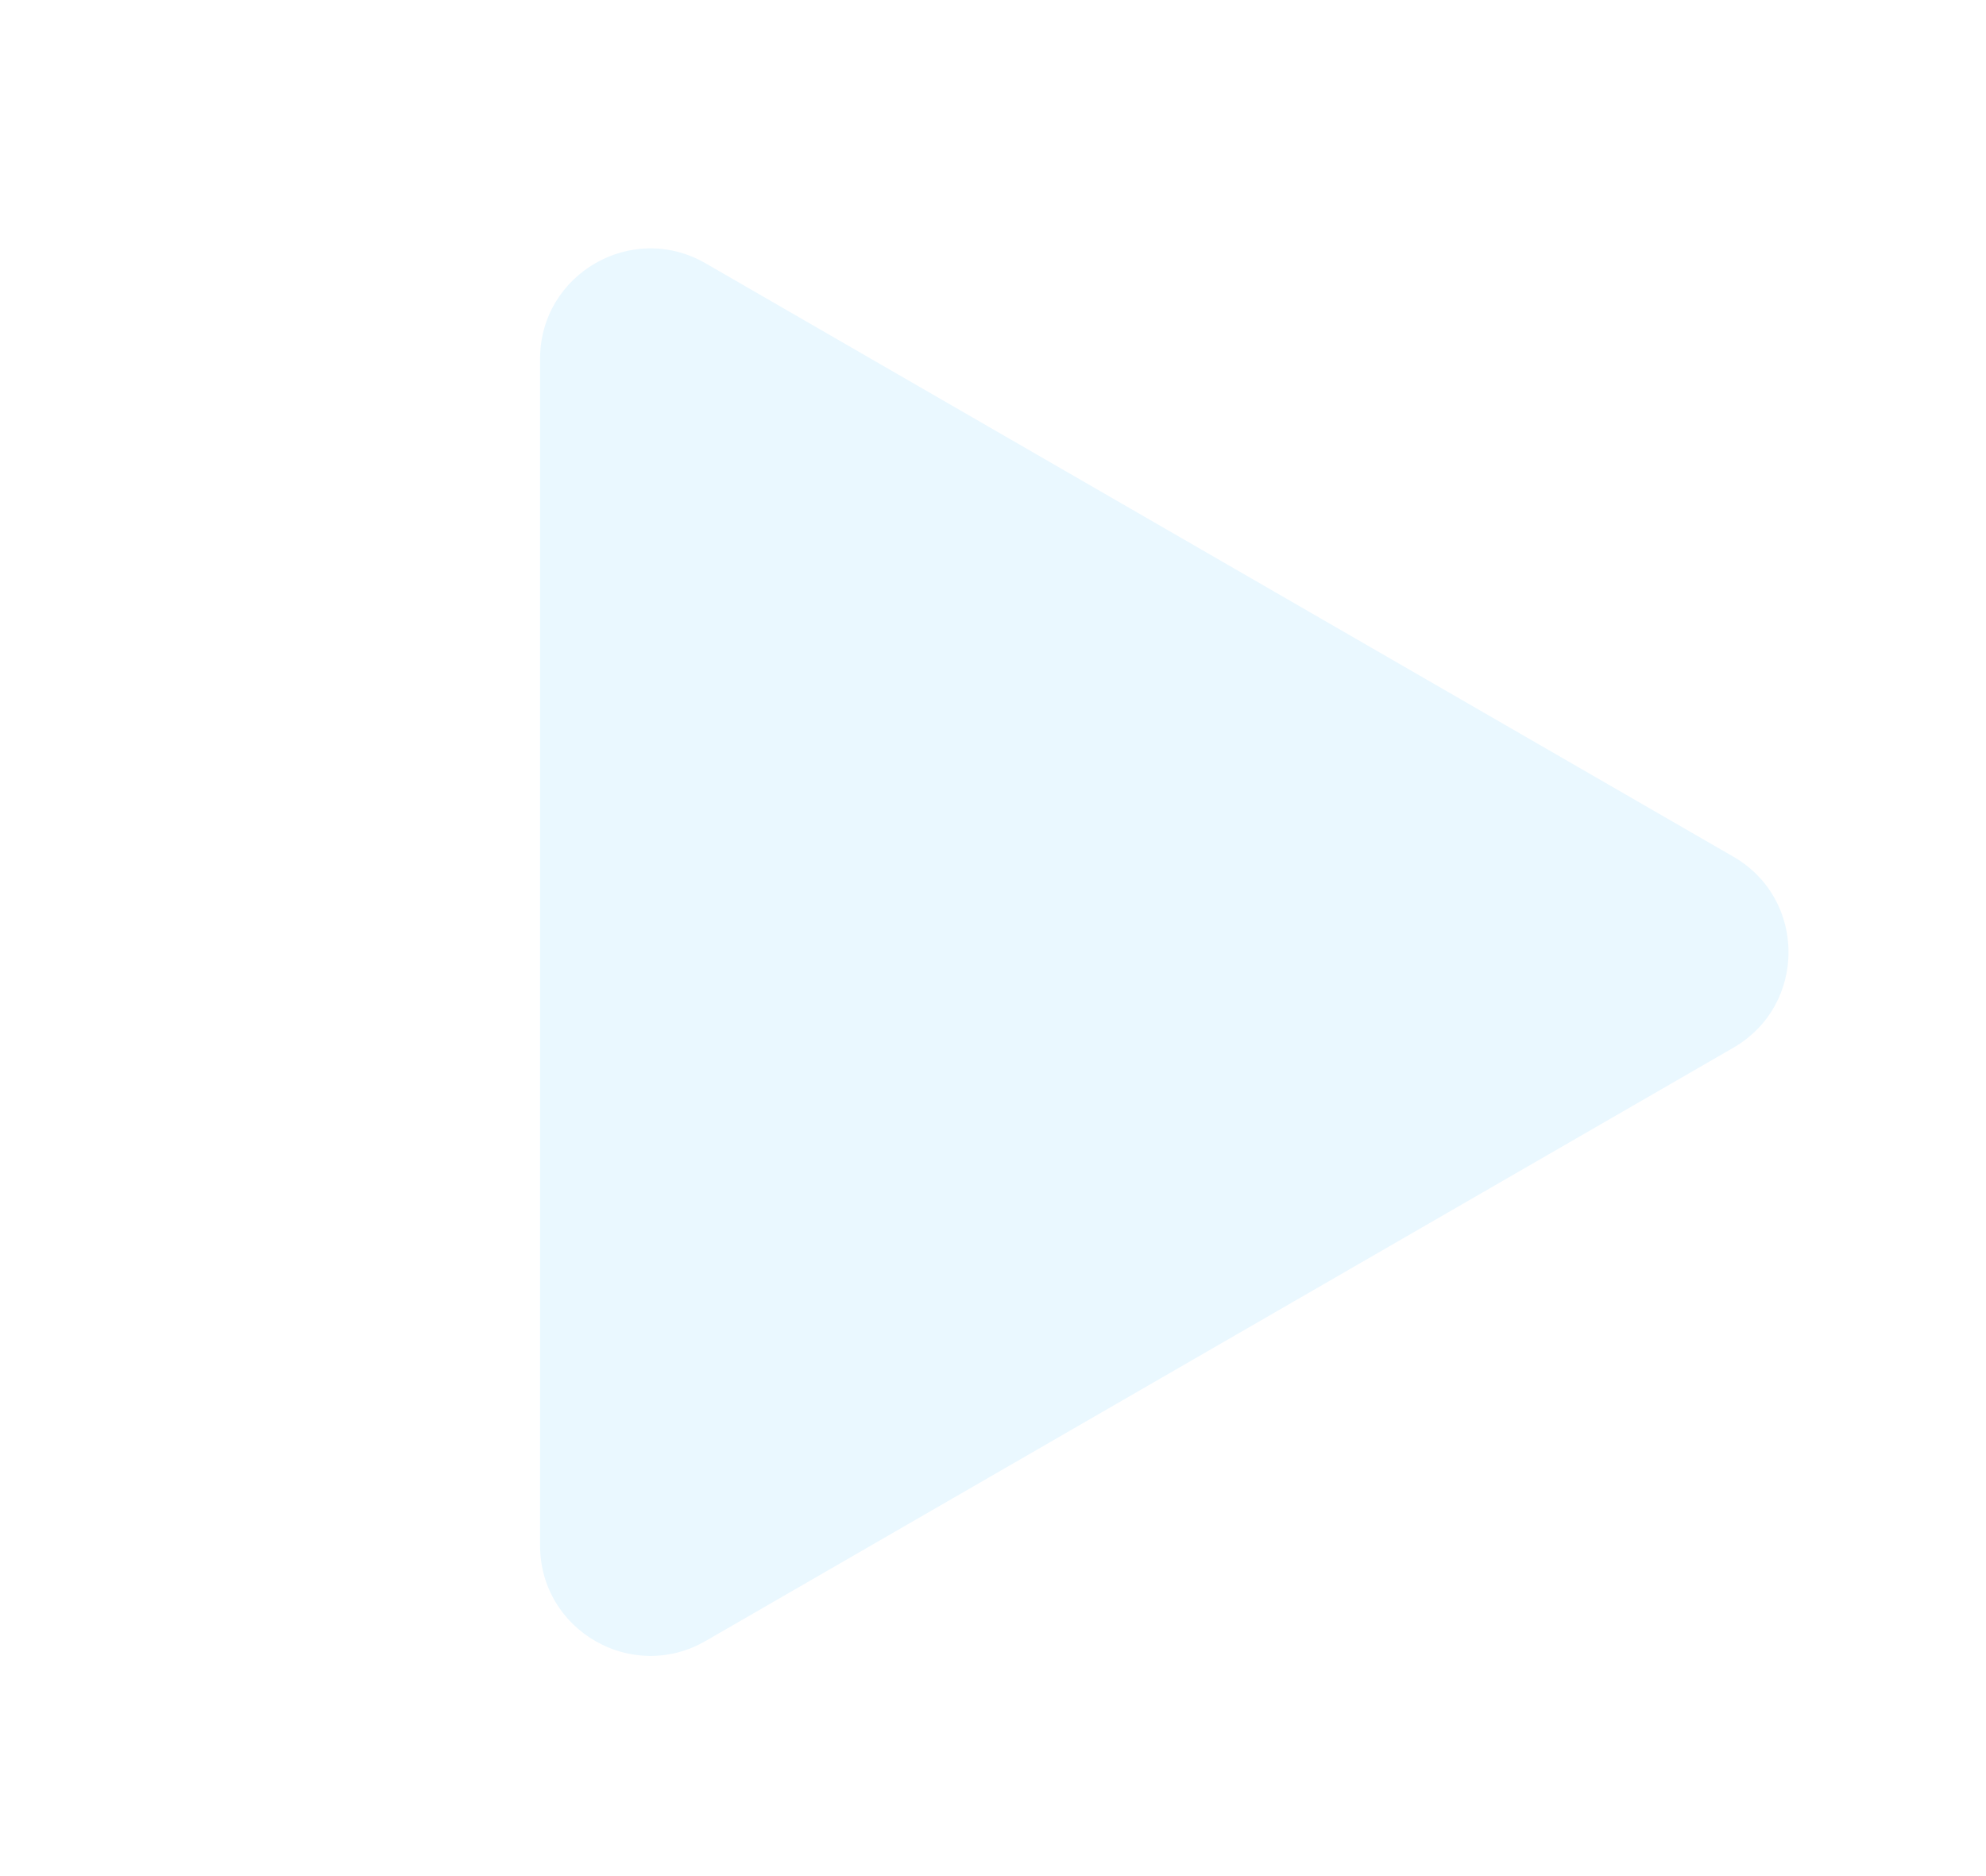
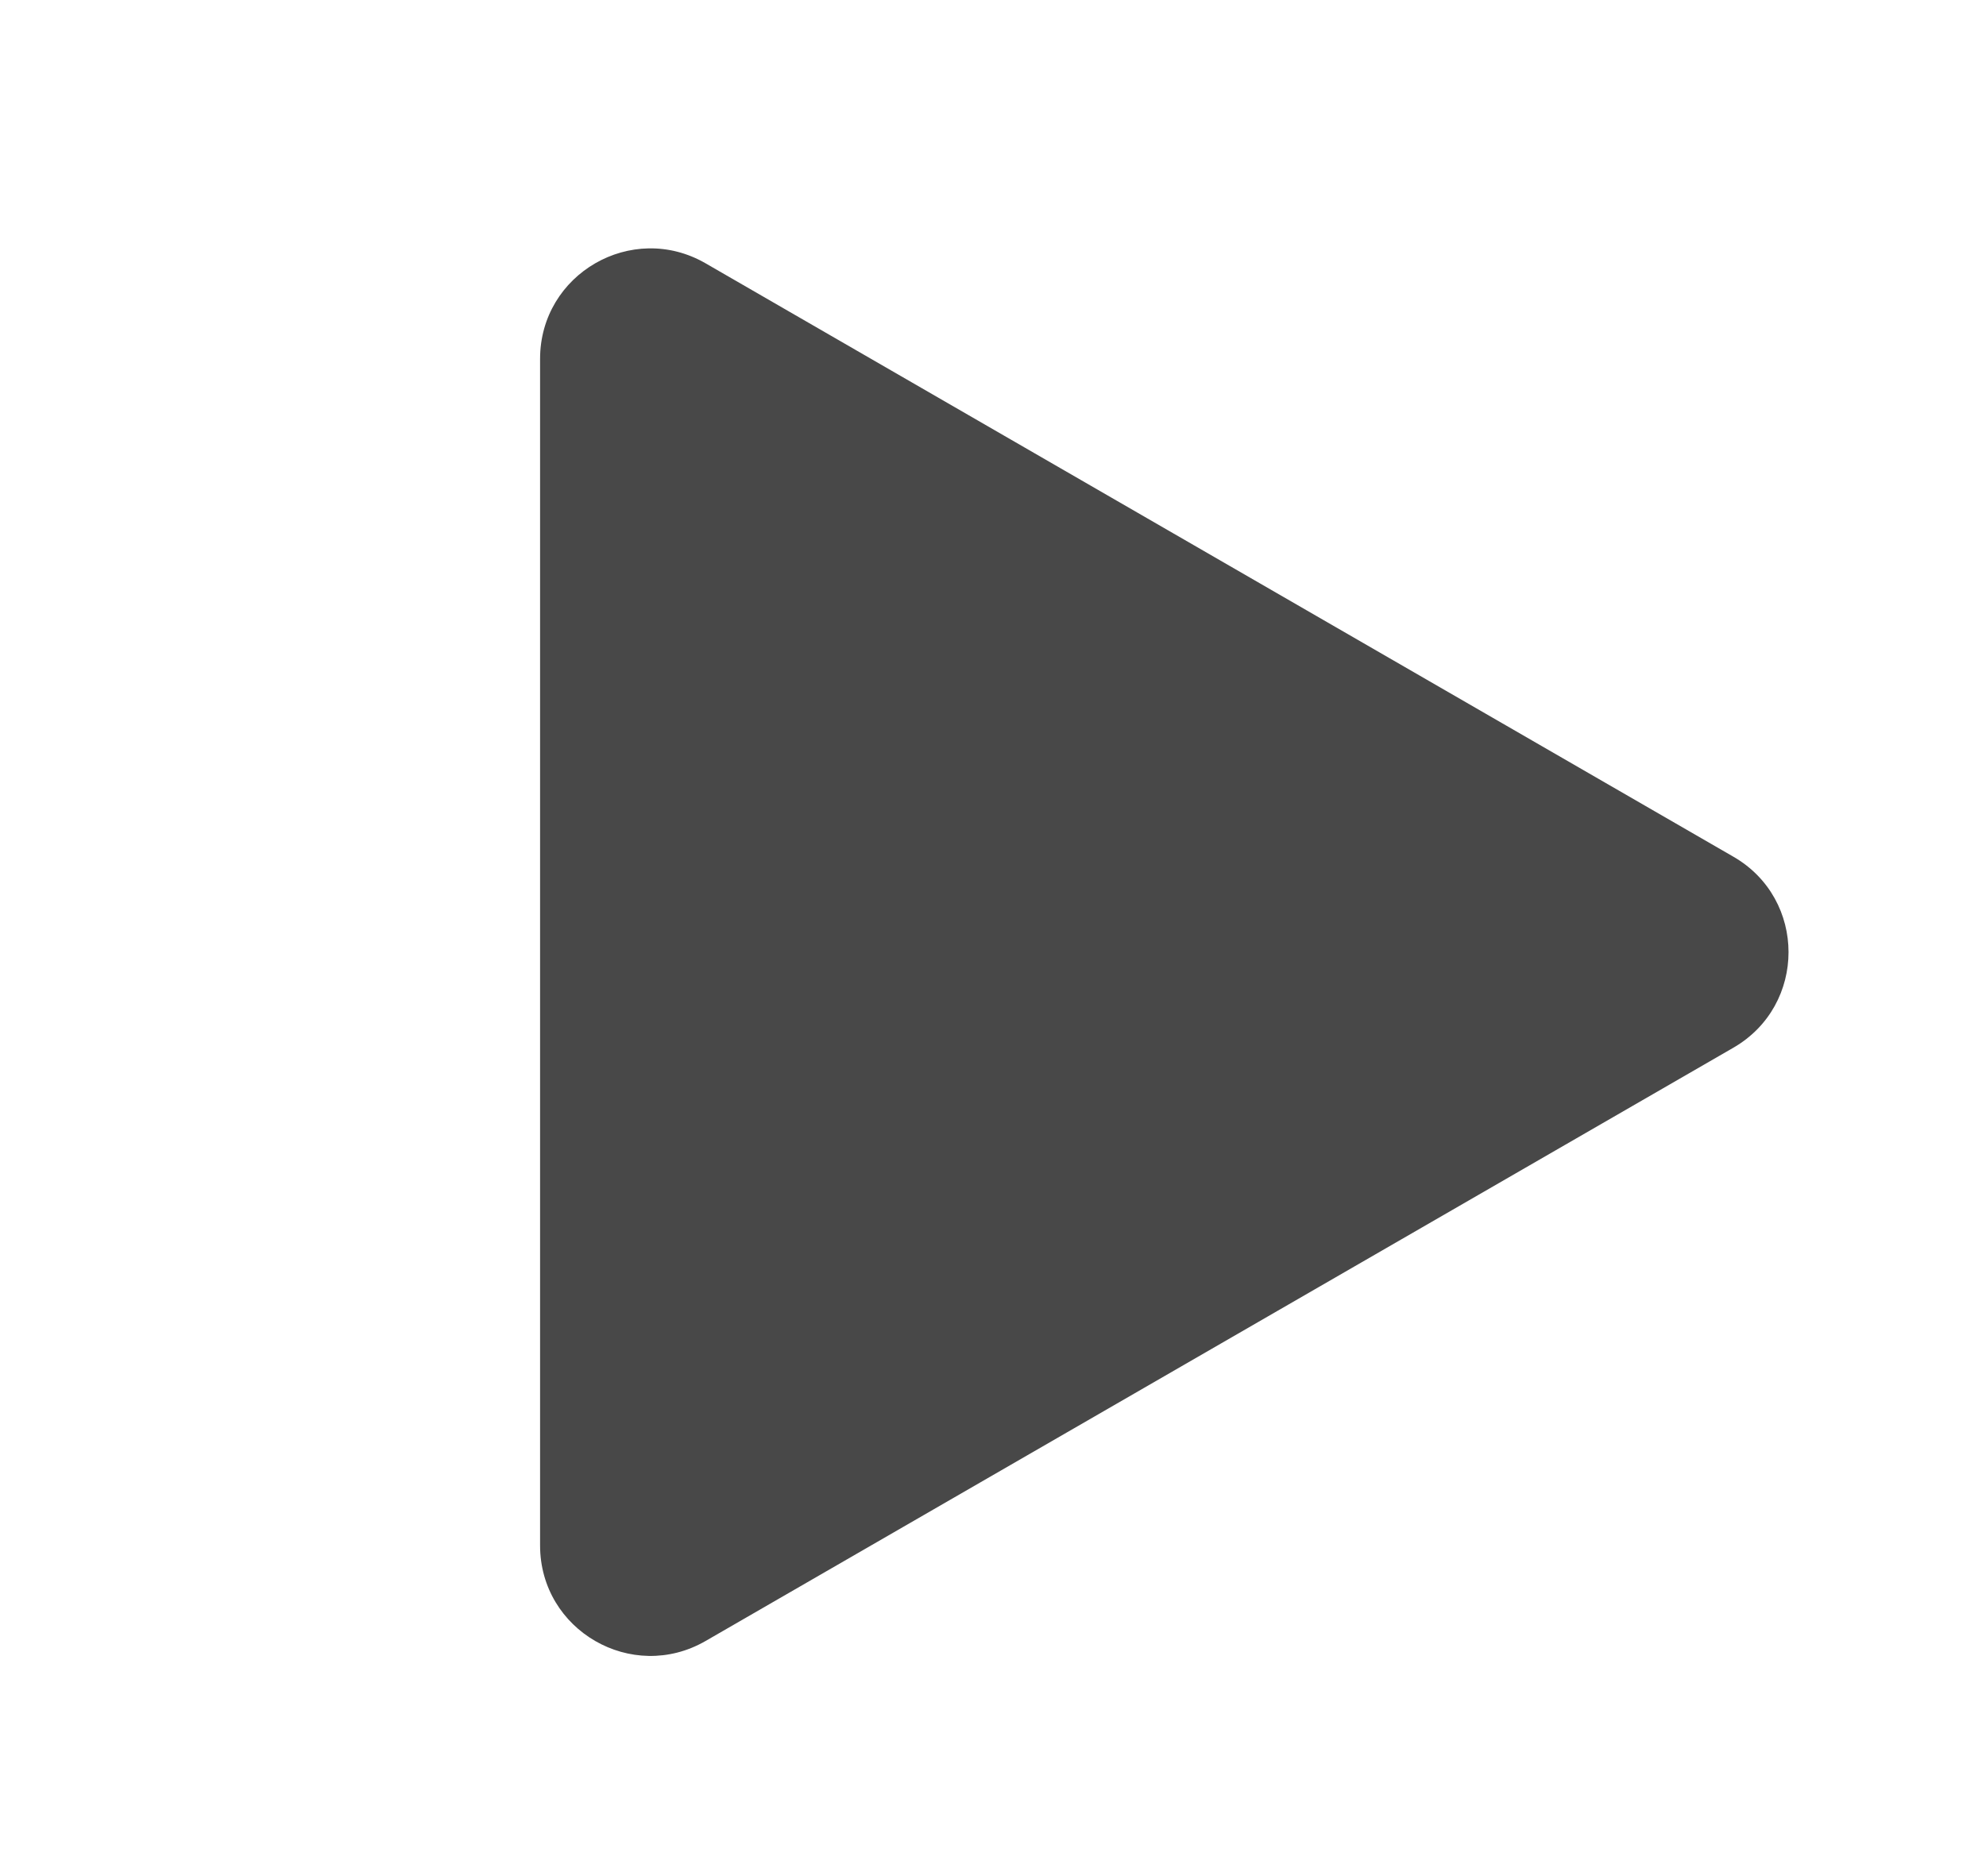
<svg xmlns="http://www.w3.org/2000/svg" viewBox="0 0 18 17" fill="none">
-   <path d="M15.71 7.766C16.377 8.15 16.377 9.113 15.71 9.498L6.395 14.876C5.728 15.261 4.895 14.78 4.895 14.01L4.895 3.253C4.895 2.483 5.728 2.002 6.395 2.387L15.71 7.766Z" fill="#EAF8FF" />
+   <path d="M15.71 7.766C16.377 8.15 16.377 9.113 15.71 9.498L6.395 14.876C5.728 15.261 4.895 14.78 4.895 14.01L4.895 3.253C4.895 2.483 5.728 2.002 6.395 2.387L15.71 7.766Z" fill="#484848" />
</svg>
